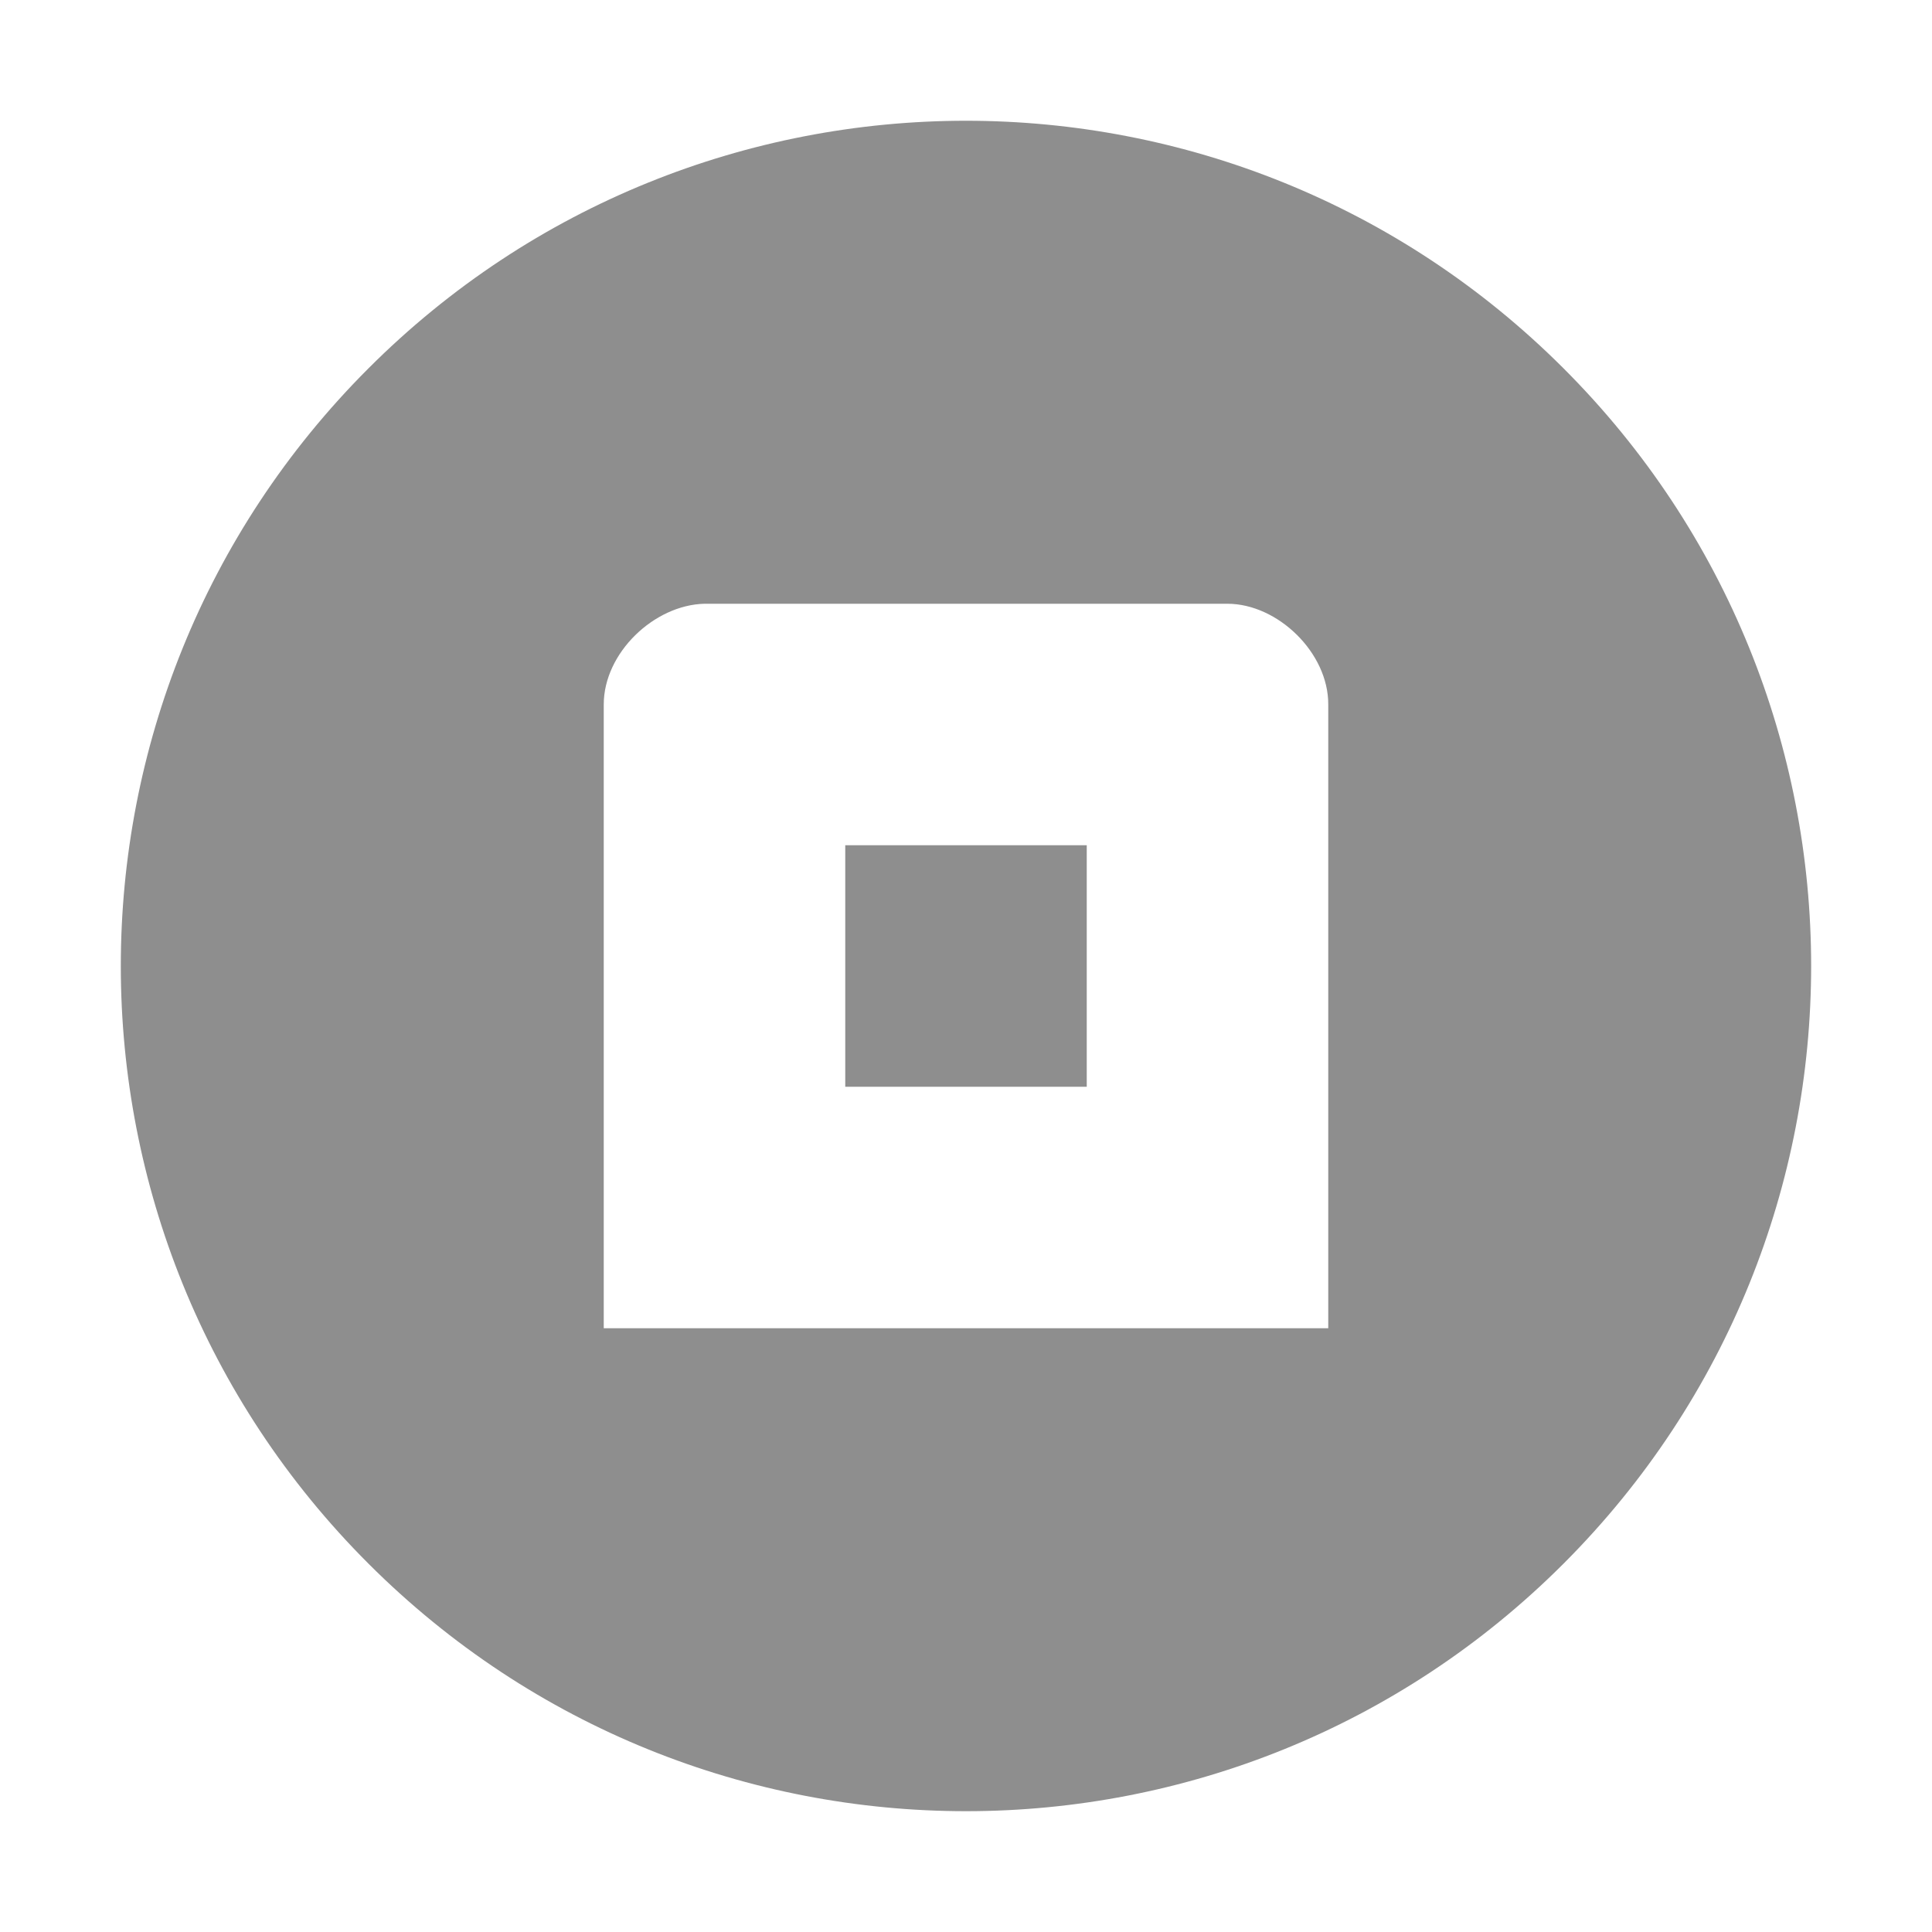
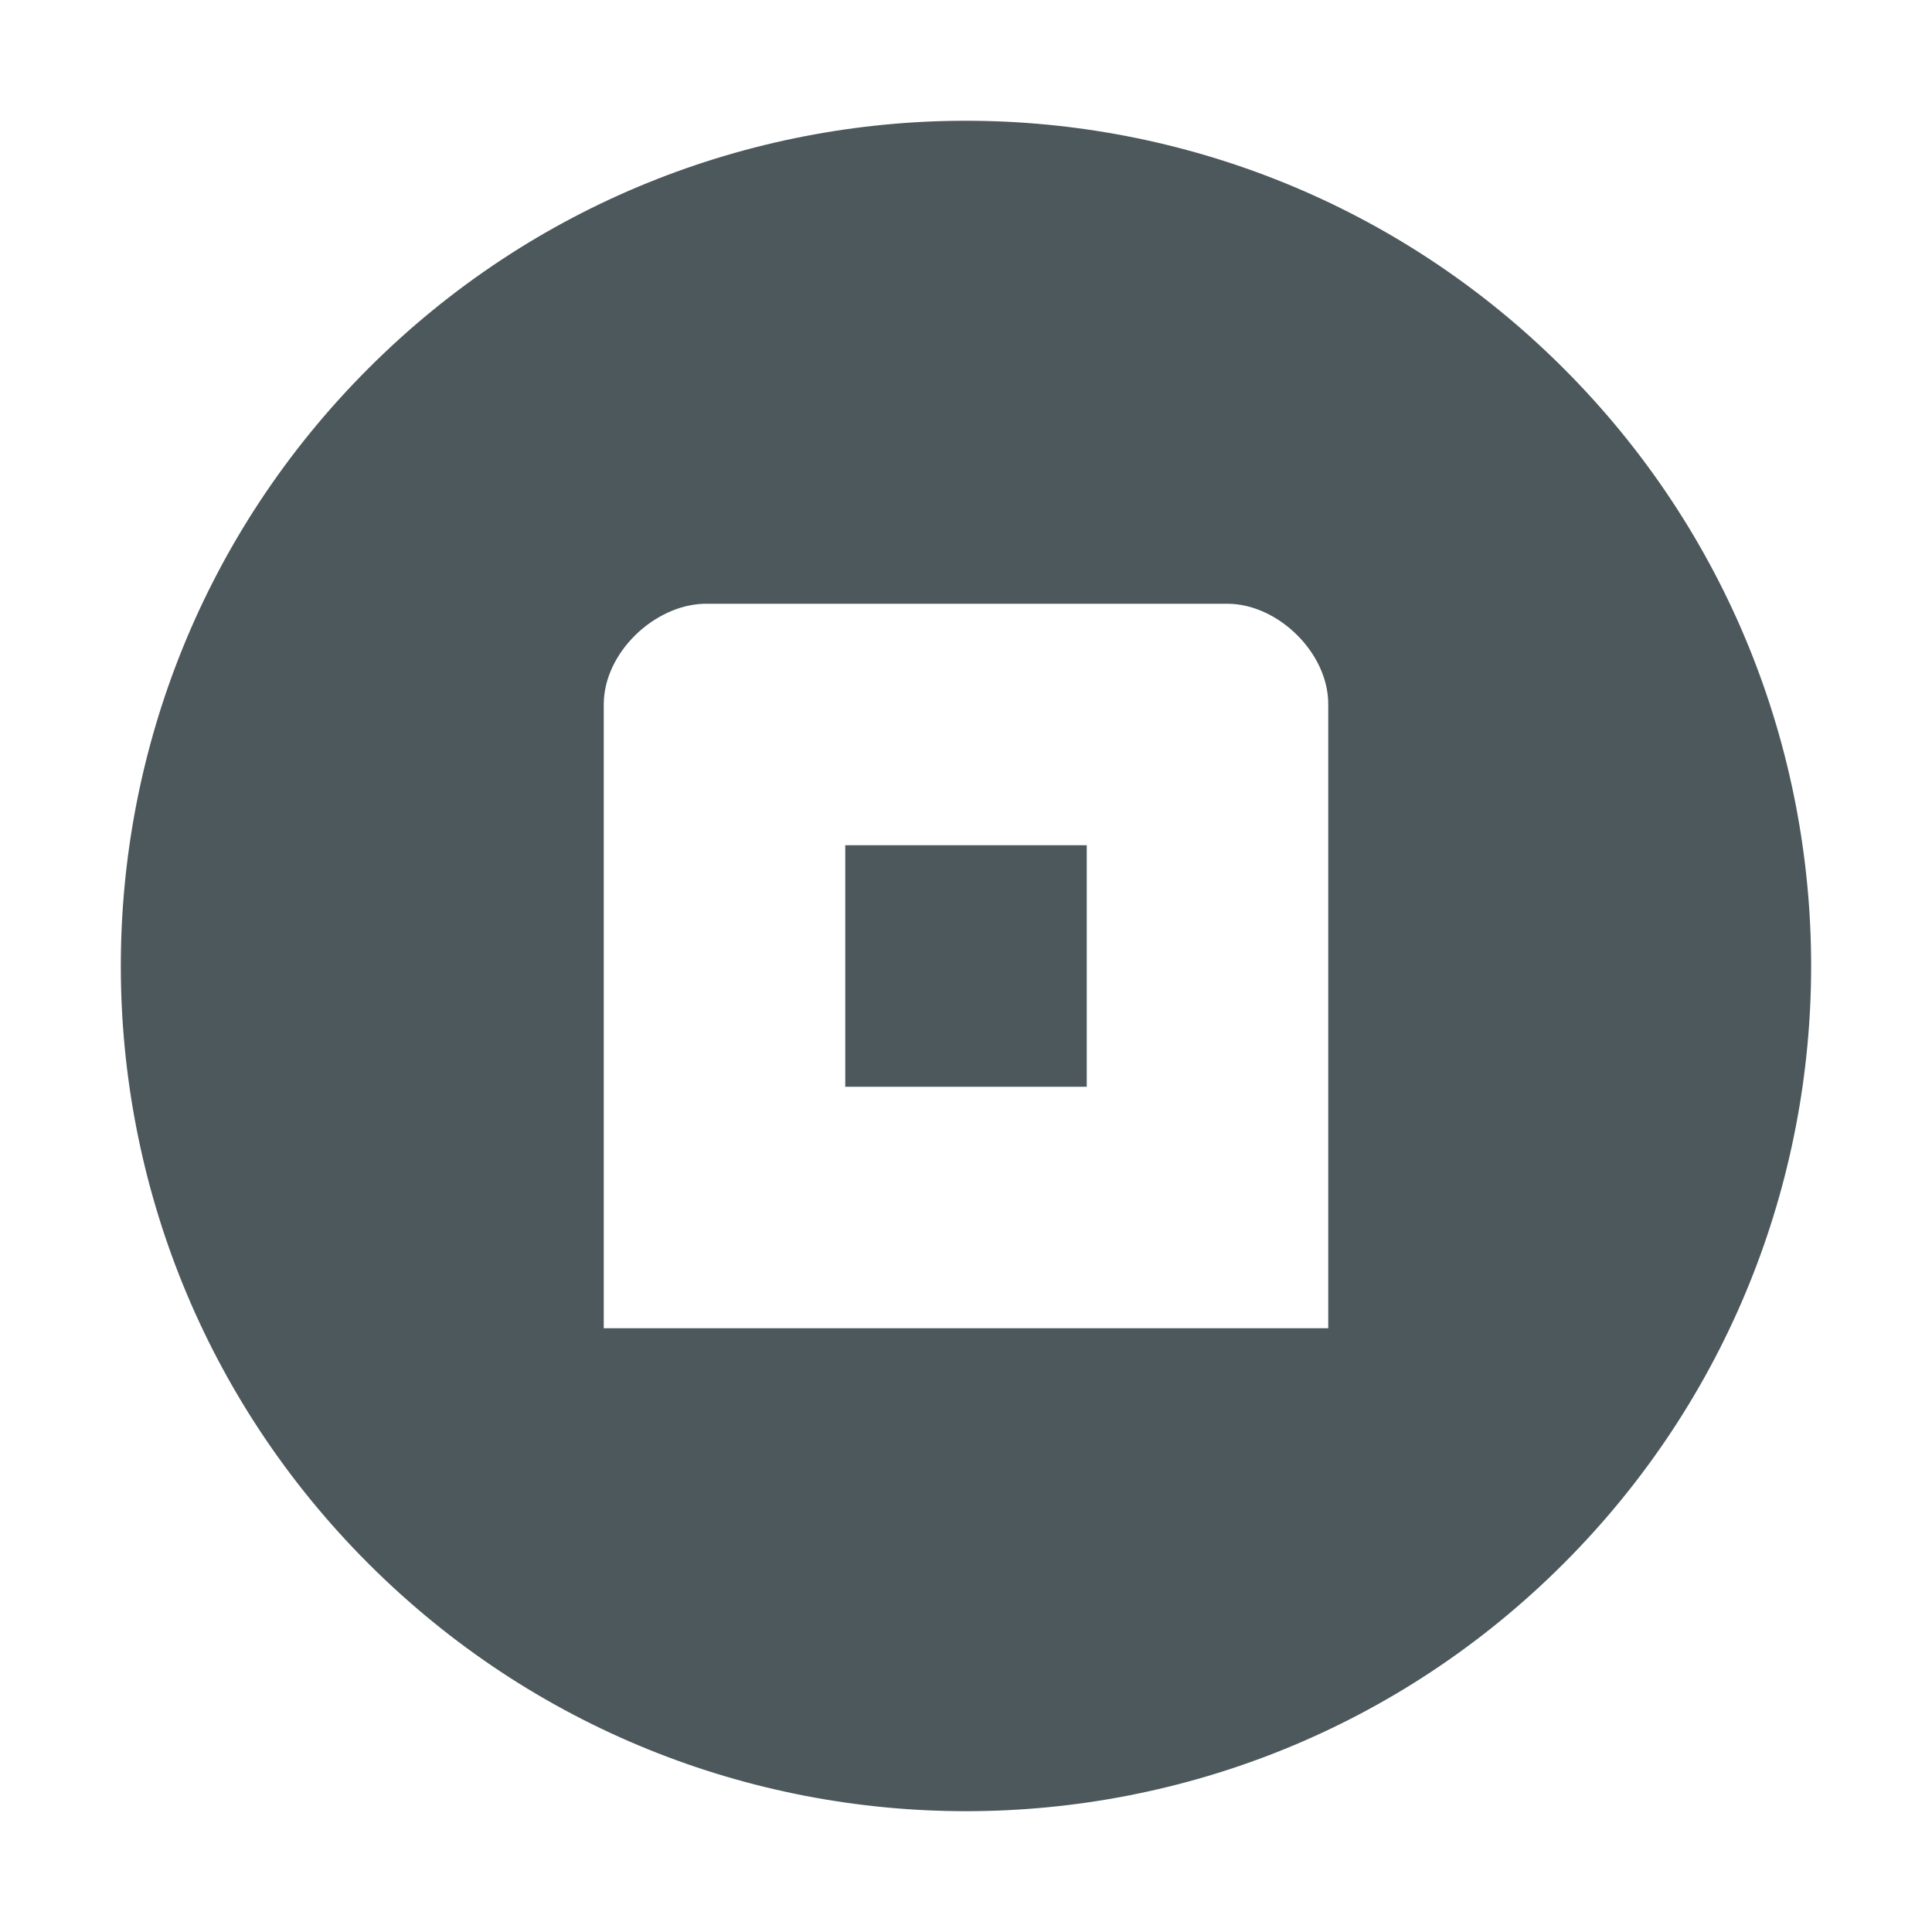
<svg xmlns="http://www.w3.org/2000/svg" height="16" width="16">
-   <path d="m7.998 1c-1.791.001-3.583.685-4.949 2.053-2.733 2.735-2.731 7.166.004 9.898 2.735 2.733 7.166 2.731 9.898-.004s2.731-7.166-.004-9.898c-1.367-1.366-3.158-2.049-4.949-2.049zm-2.164 4h4.332c.417.001.836.407.834.834v5.166h-6v-5.166c0-.427.417-.824.834-.834zm1.166 2v2h2v-2z" fill="#8e8e8e" />
+   <path d="m7.998 1c-1.791.001-3.583.685-4.949 2.053-2.733 2.735-2.731 7.166.004 9.898 2.735 2.733 7.166 2.731 9.898-.004s2.731-7.166-.004-9.898c-1.367-1.366-3.158-2.049-4.949-2.049zm-2.164 4h4.332c.417.001.836.407.834.834v5.166h-6v-5.166c0-.427.417-.824.834-.834zm1.166 2v2h2v-2z" fill="#4d585c" />
</svg>
